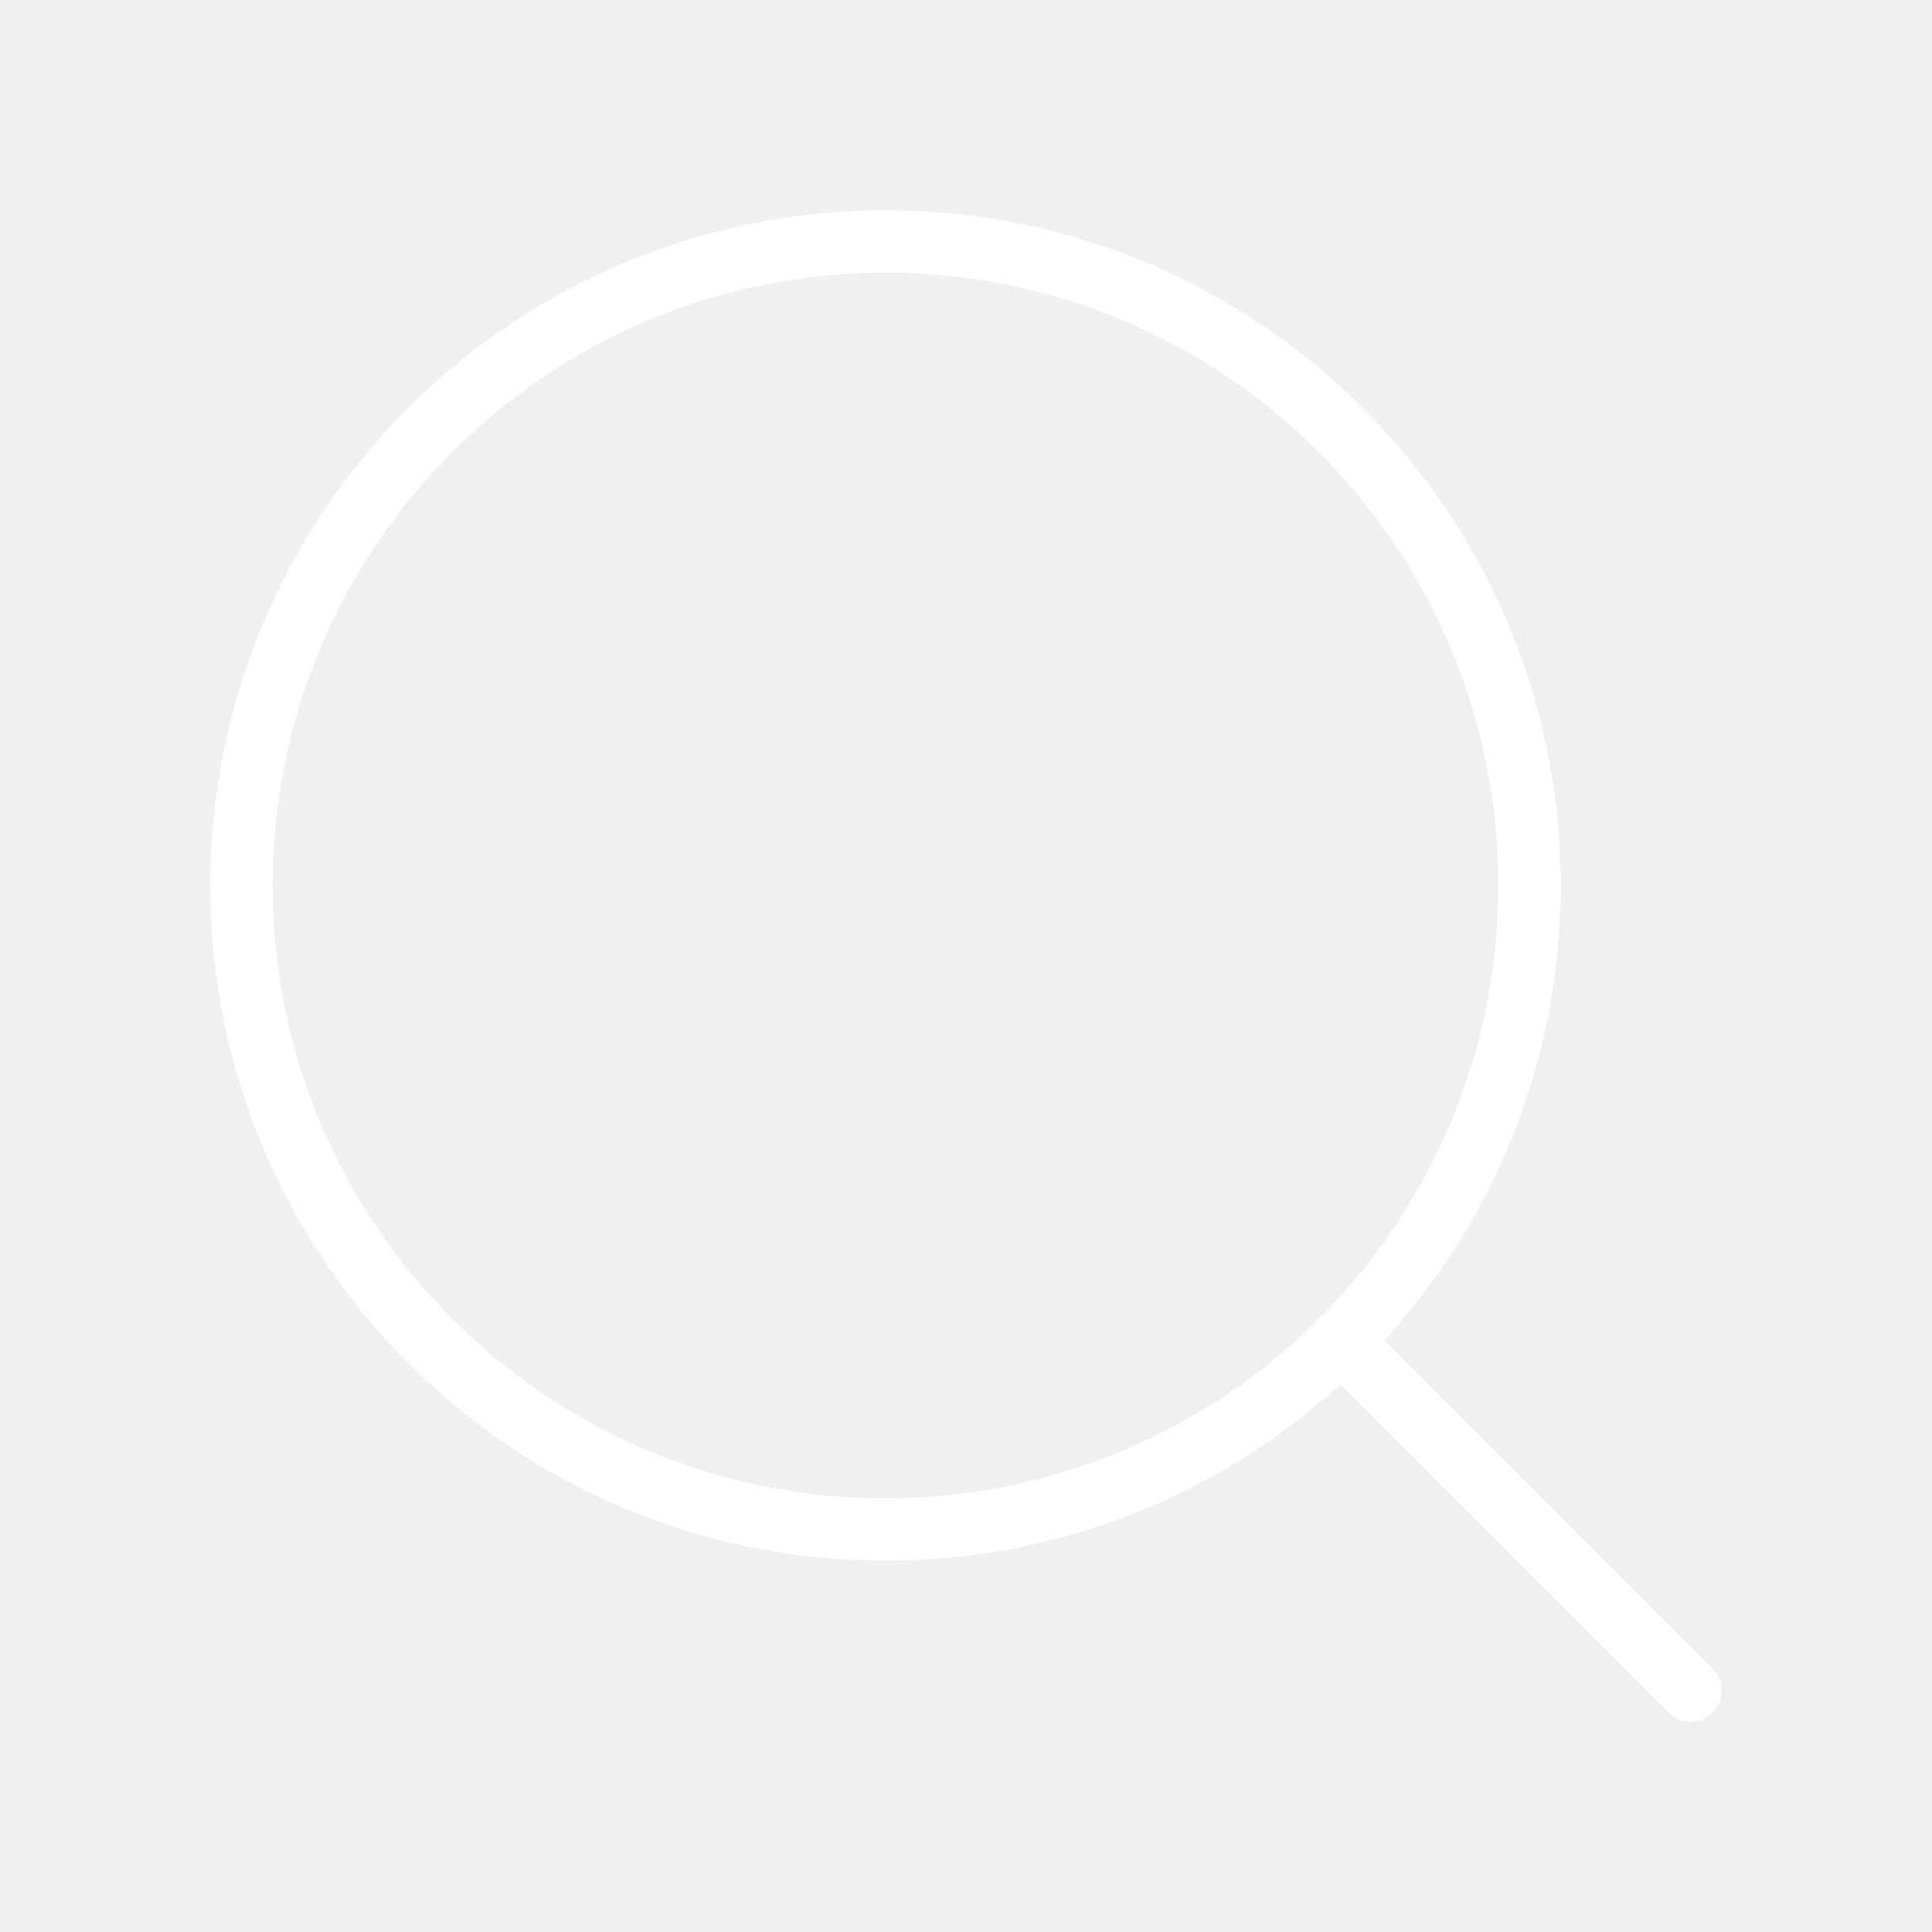
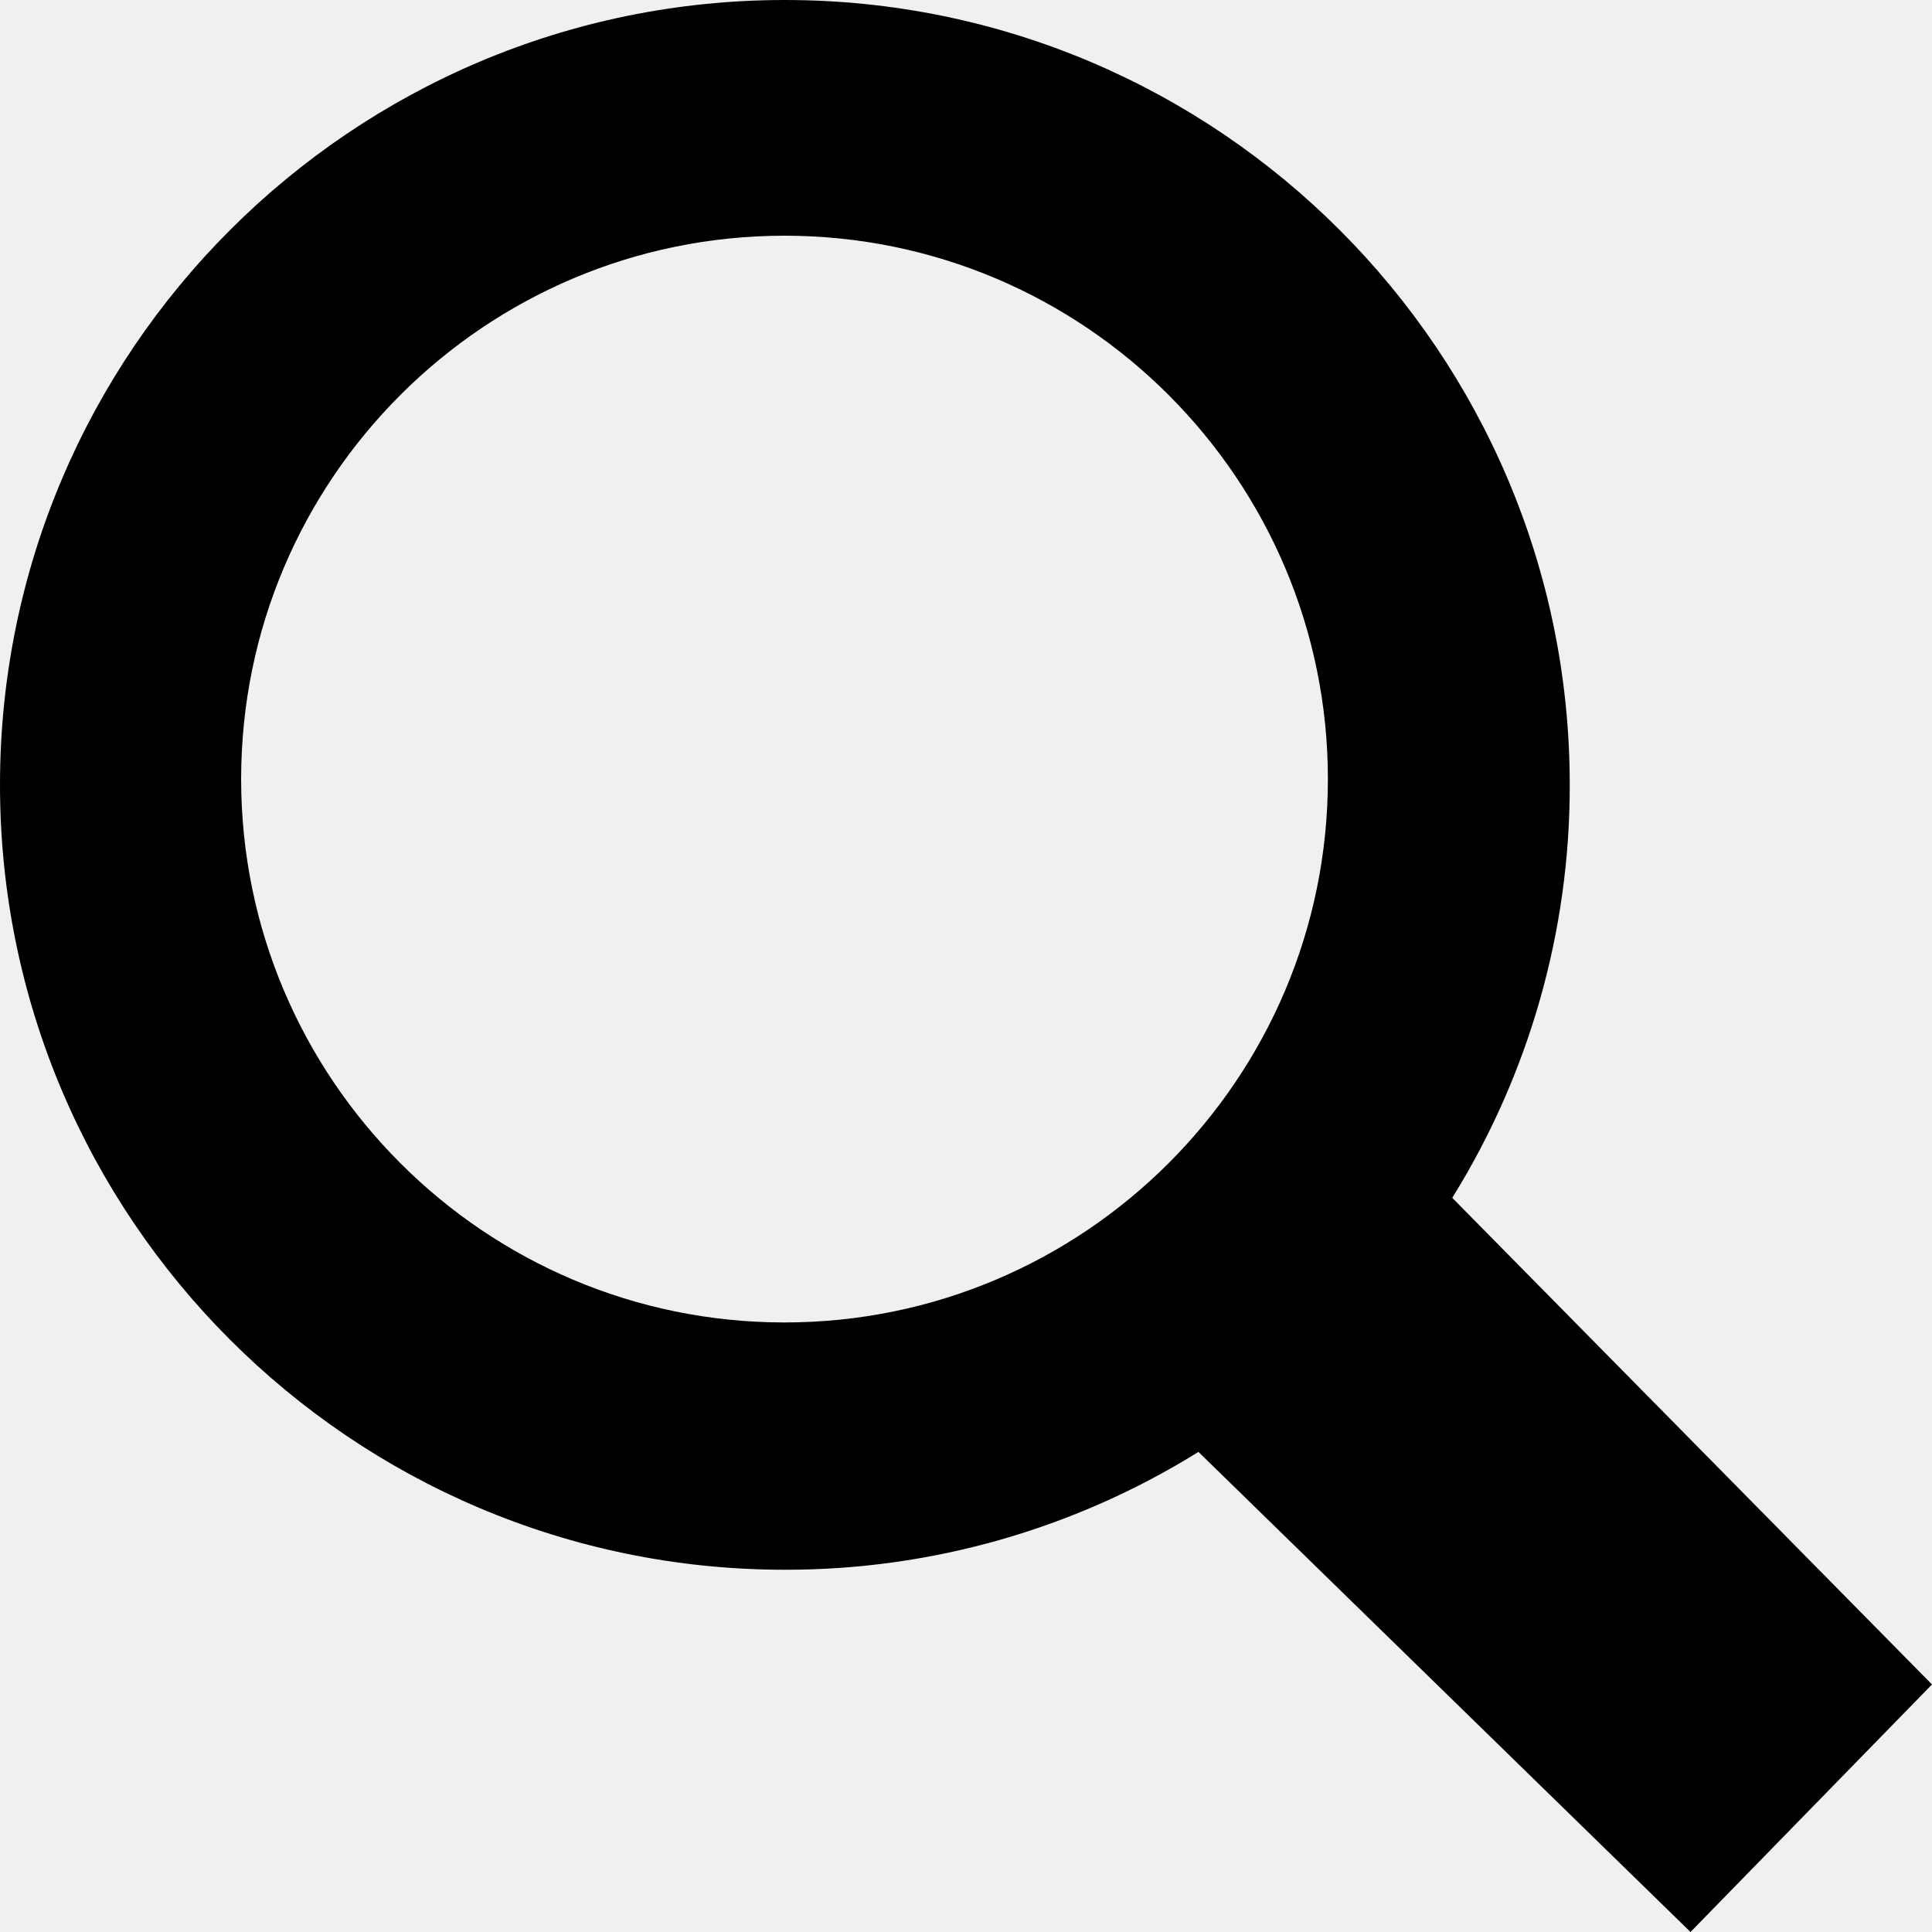
- <svg xmlns="http://www.w3.org/2000/svg" width="31" height="31" viewBox="0 0 31 31" fill="none">
-   <path fill-rule="evenodd" clip-rule="evenodd" d="M4.375 14.208C4.375 8.778 8.778 4.375 14.208 4.375C19.639 4.375 24.042 8.778 24.042 14.208C24.042 16.885 22.972 19.311 21.238 21.084C21.208 21.104 21.179 21.127 21.153 21.153C21.127 21.179 21.104 21.208 21.084 21.238C19.311 22.972 16.885 24.042 14.208 24.042C8.778 24.042 4.375 19.639 4.375 14.208ZM21.507 22.214C19.581 23.971 17.02 25.042 14.208 25.042C8.225 25.042 3.375 20.191 3.375 14.208C3.375 8.225 8.225 3.375 14.208 3.375C20.191 3.375 25.042 8.225 25.042 14.208C25.042 17.02 23.971 19.581 22.214 21.507L27.479 26.771C27.674 26.967 27.674 27.283 27.479 27.479C27.283 27.674 26.967 27.674 26.771 27.479L21.507 22.214Z" fill="white" />
+ <svg xmlns="http://www.w3.org/2000/svg" fill="#000000" width="800px" height="800px" viewBox="0 0 16 16">
+   <path d="M12.027 9.92L16 13.95 14 16l-4.075-3.976A6.465 6.465 0 0 1 6.5 13C2.91 13 0 10.083 0 6.5 0 2.91 2.917 0 6.5 0 10.09 0 13 2.917 13 6.5a6.463 6.463 0 0 1-.973 3.42zM1.997 6.452c0 2.48 2.014 4.5 4.5 4.5 2.48 0 4.5-2.015 4.5-4.5 0-2.48-2.015-4.5-4.5-4.5-2.48 0-4.5 2.014-4.5 4.5z" fill-rule="evenodd" />
</svg>
